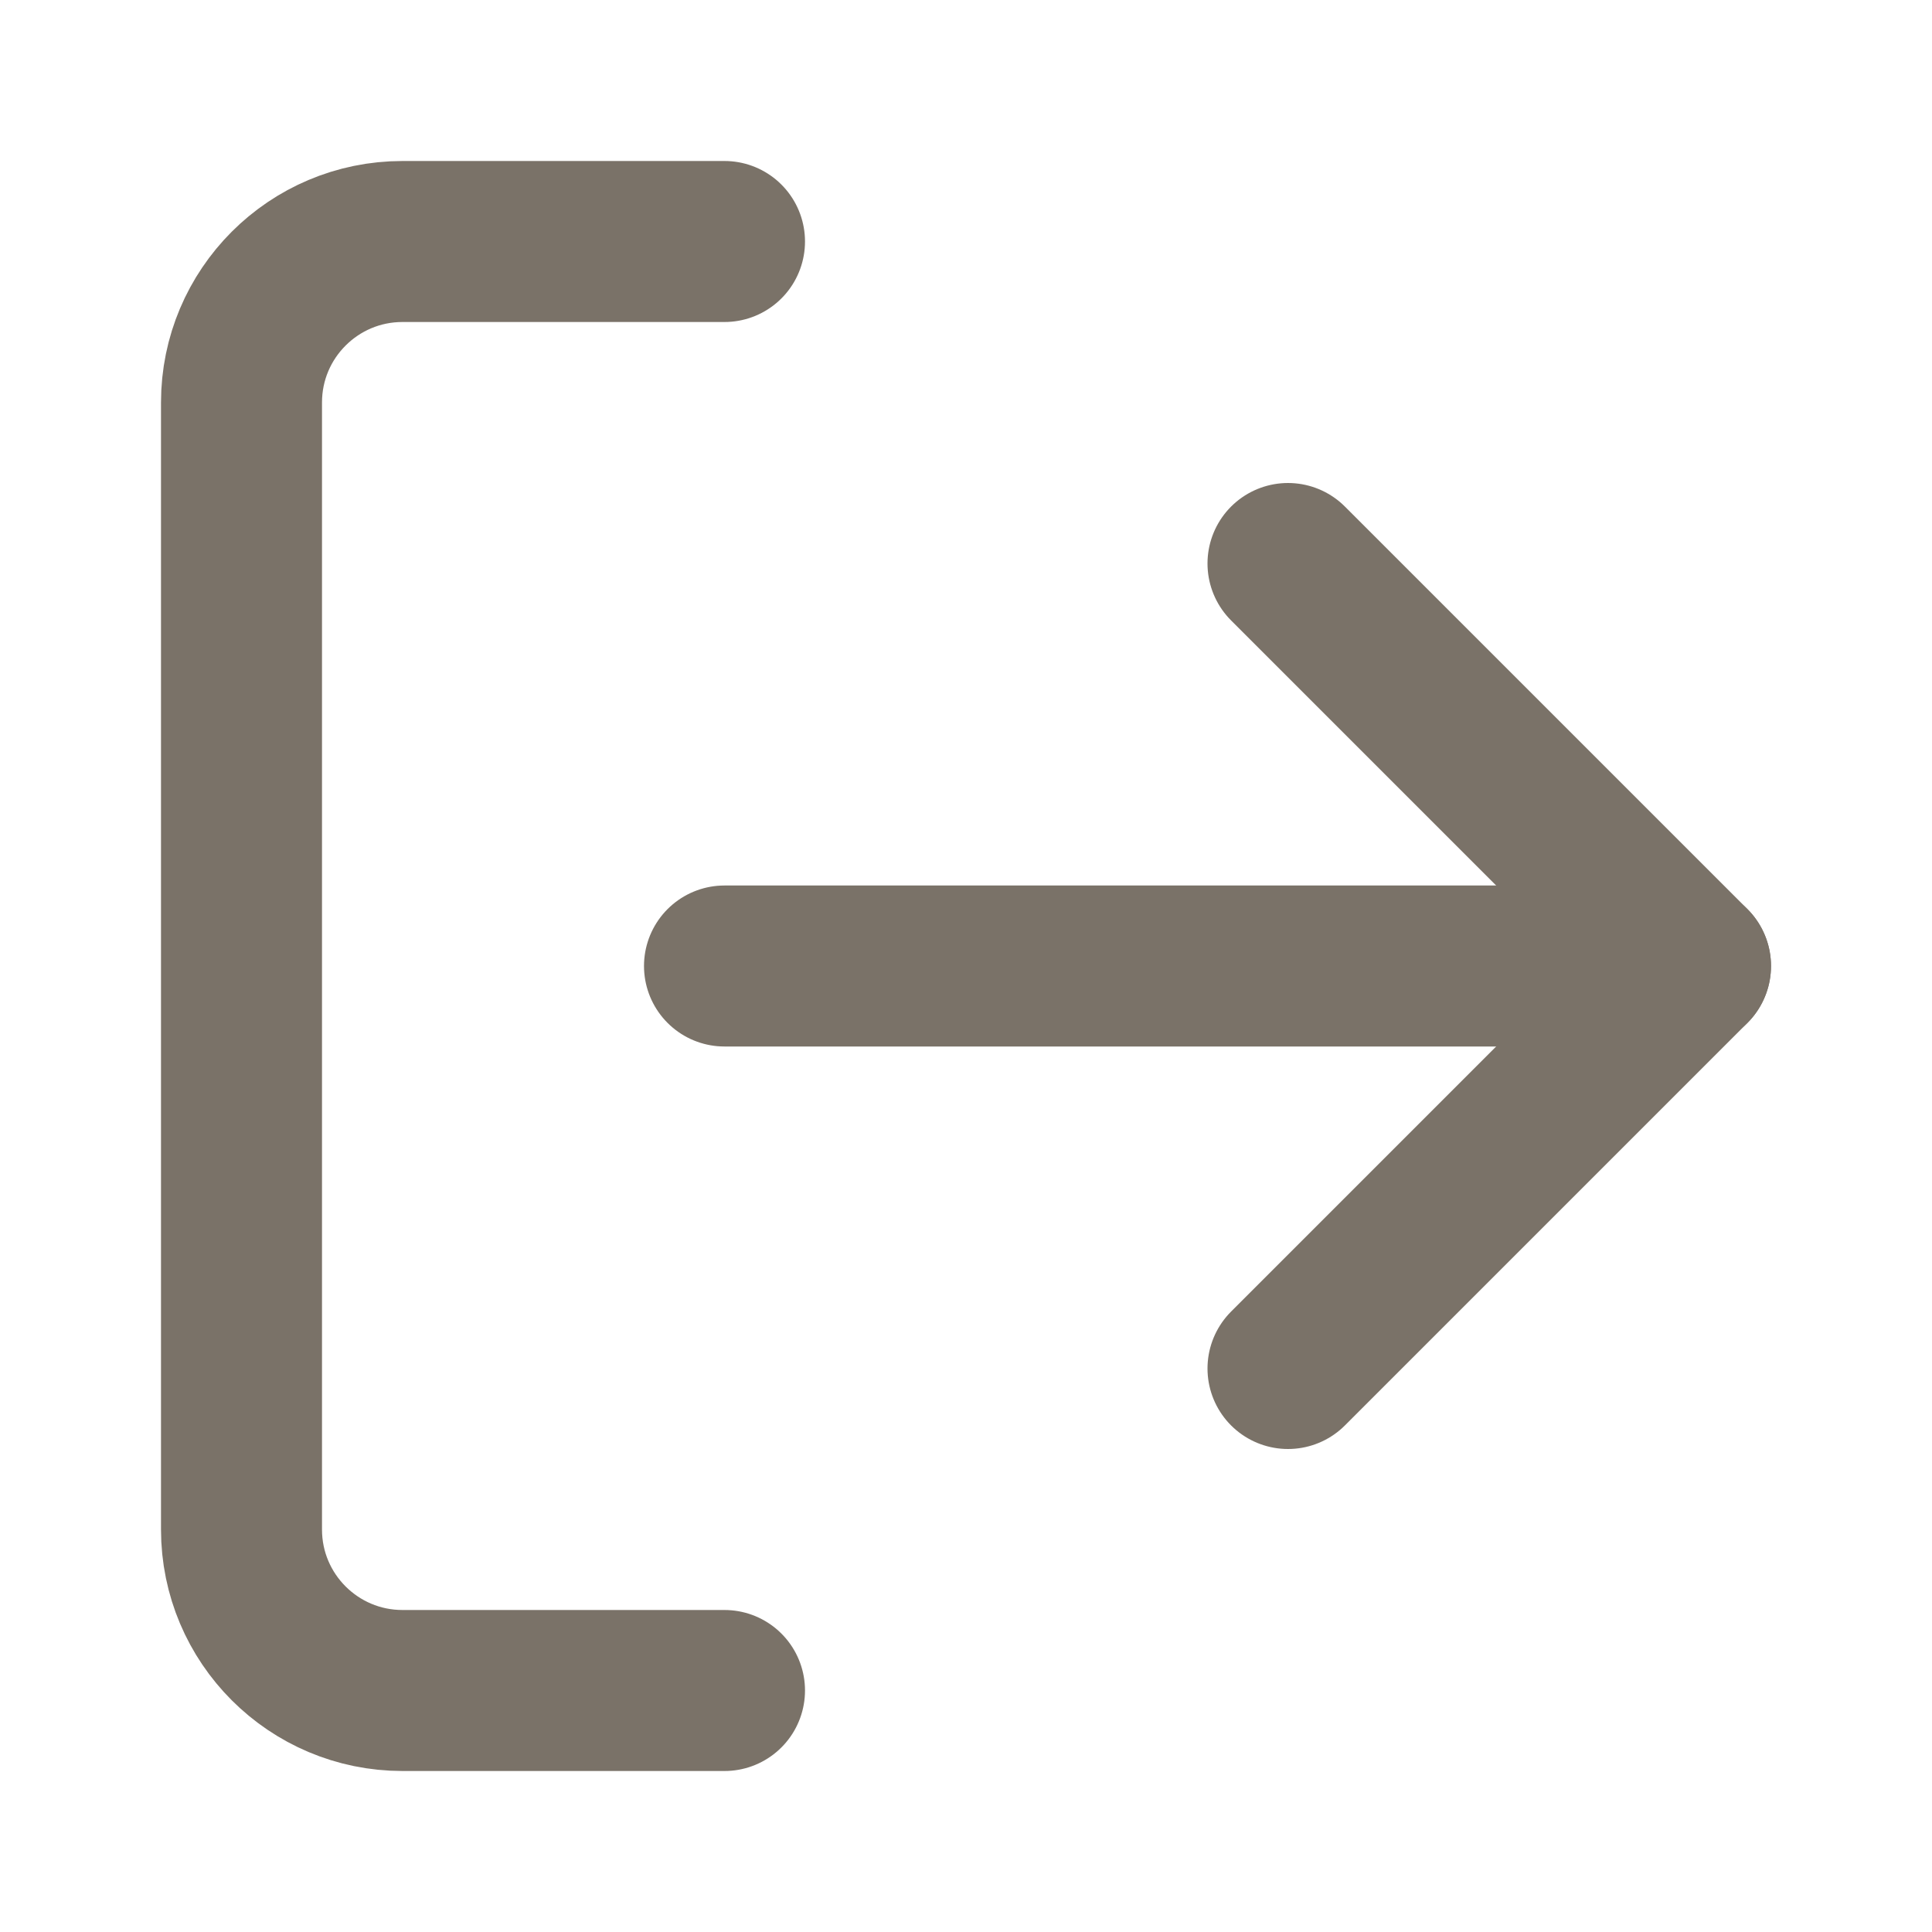
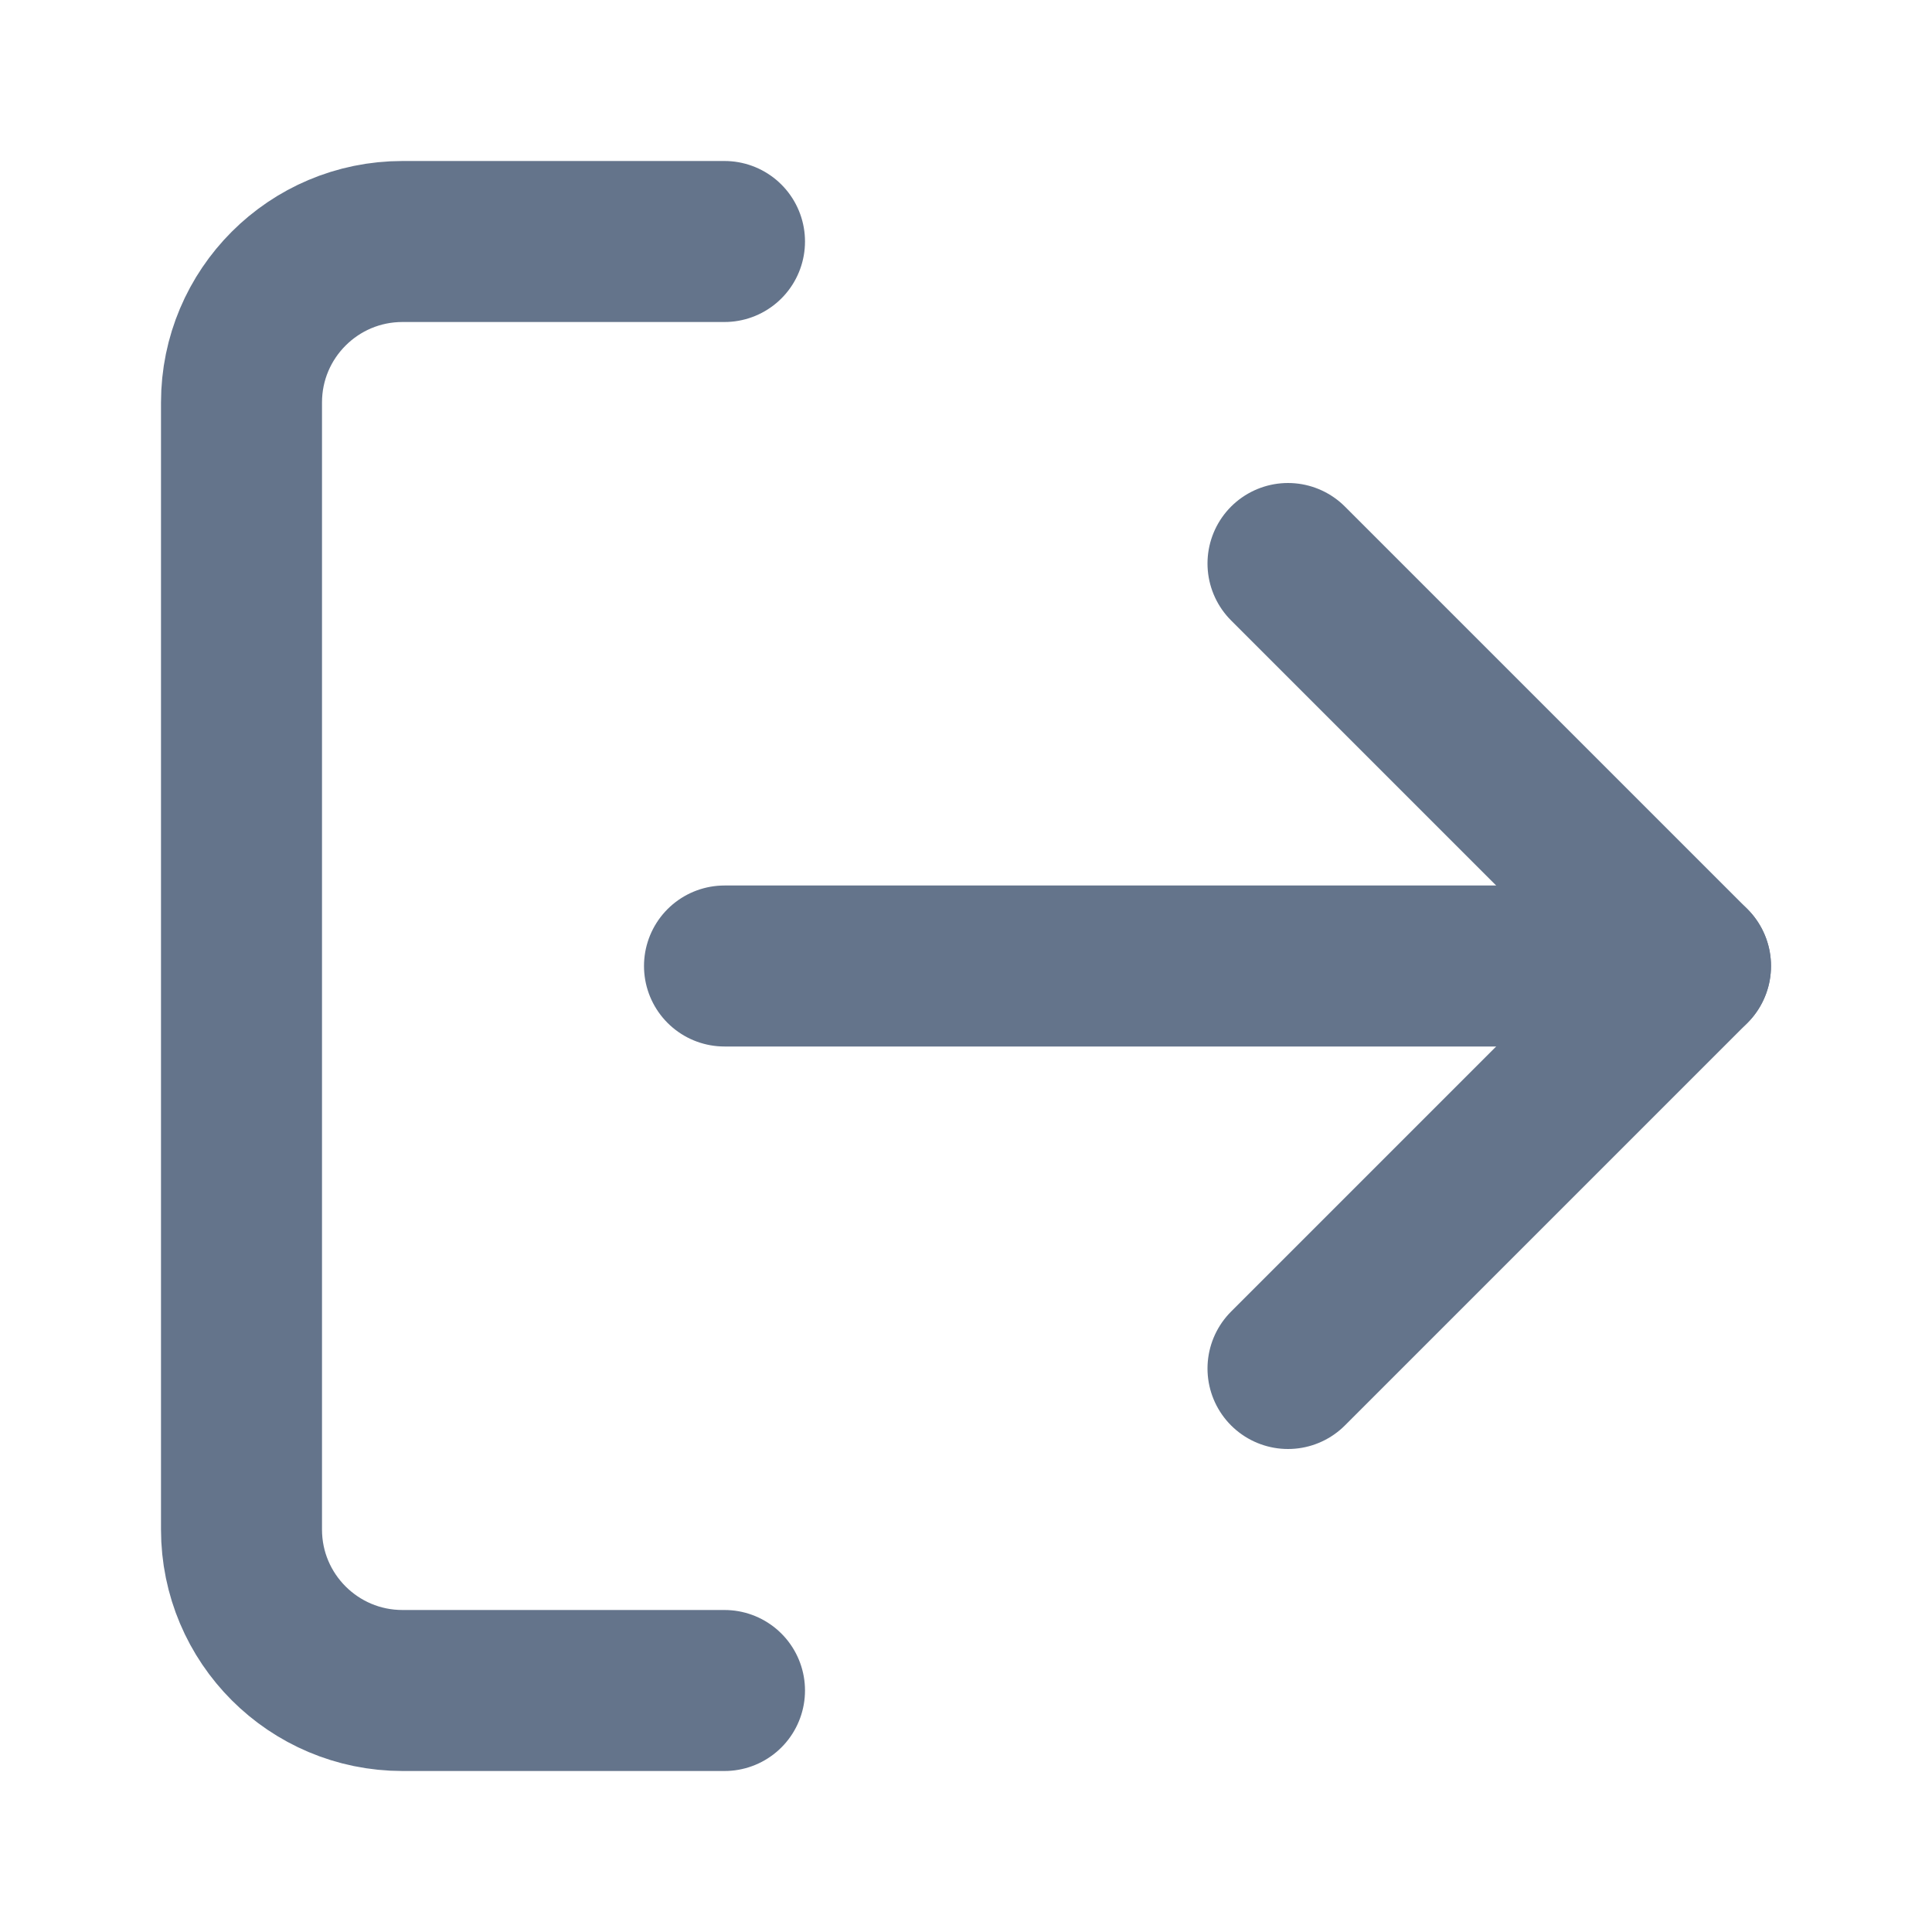
- <svg xmlns="http://www.w3.org/2000/svg" viewBox="0 0 24 24" fill="none" stroke="#7a7268" stroke-width="2" stroke-linecap="round" stroke-linejoin="round" aria-hidden="true">
+ <svg xmlns="http://www.w3.org/2000/svg" viewBox="0 0 24 24" fill="none" stroke="#64748b" stroke-width="2" stroke-linecap="round" stroke-linejoin="round" aria-hidden="true">
  <path d="M9 21H5a2 2 0 0 1-2-2V5a2 2 0 0 1 2-2h4" />
  <polyline points="16 17 21 12 16 7" />
  <line x1="21" y1="12" x2="9" y2="12" />
</svg>
